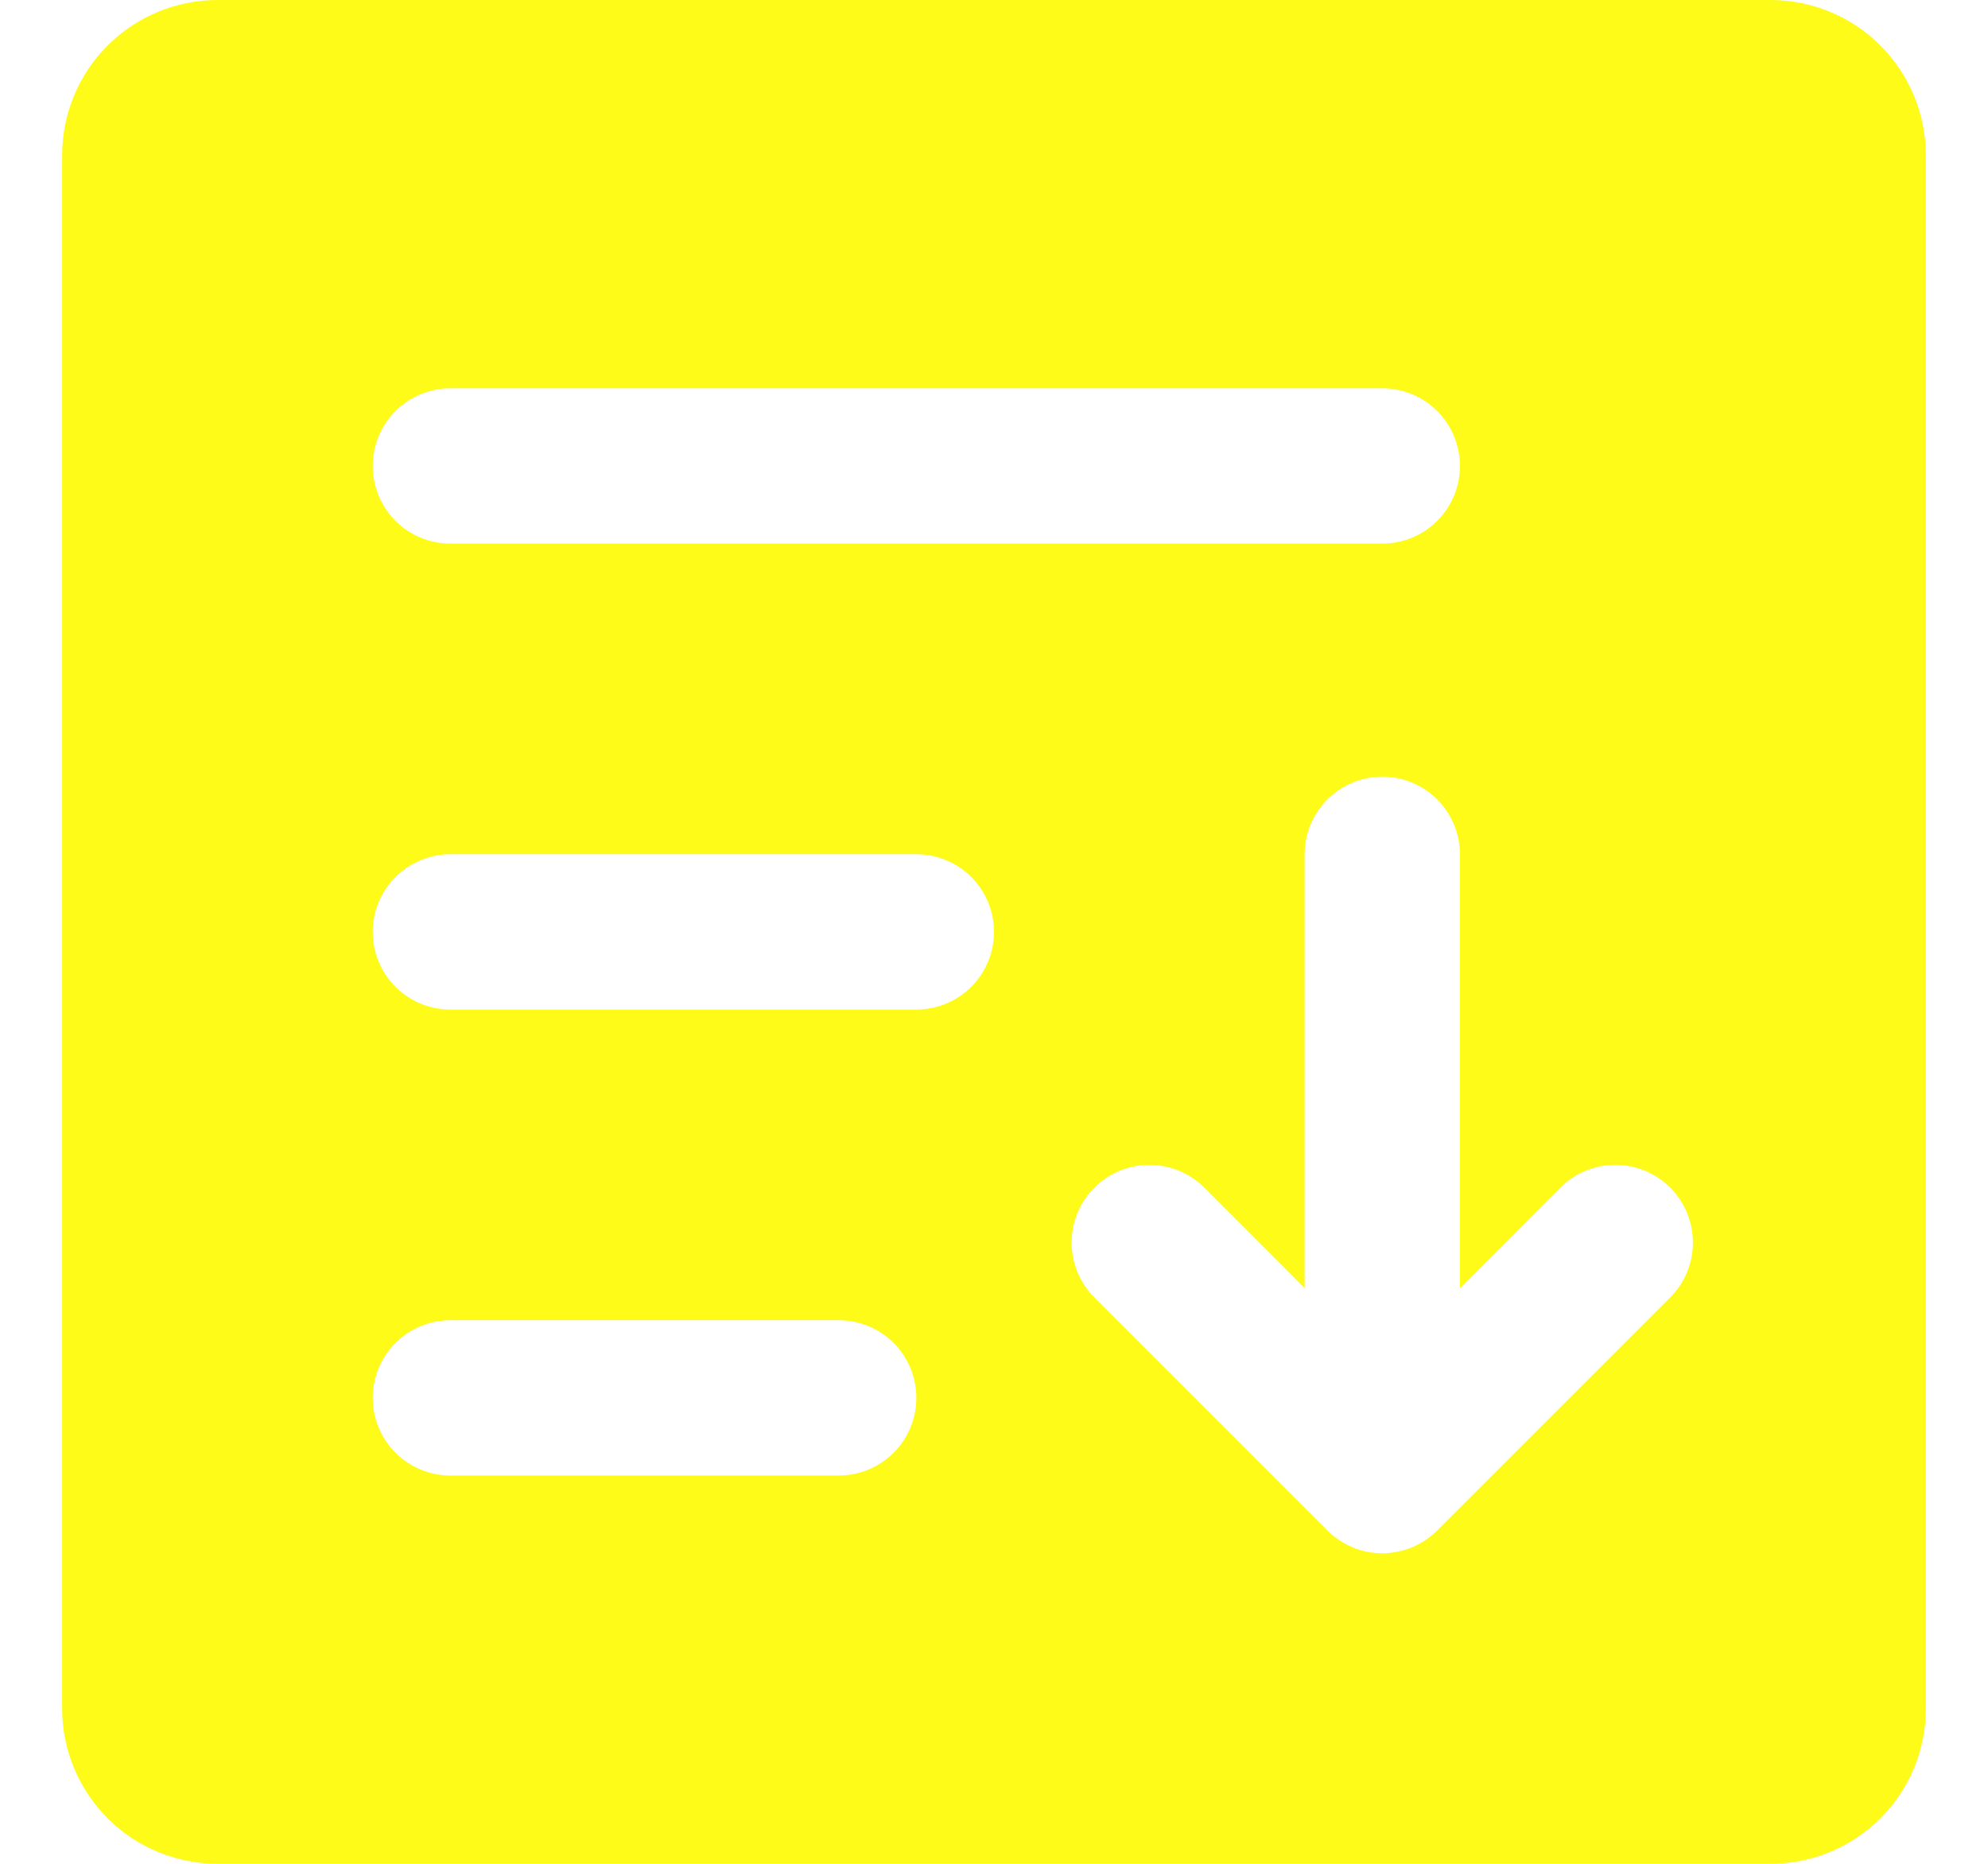
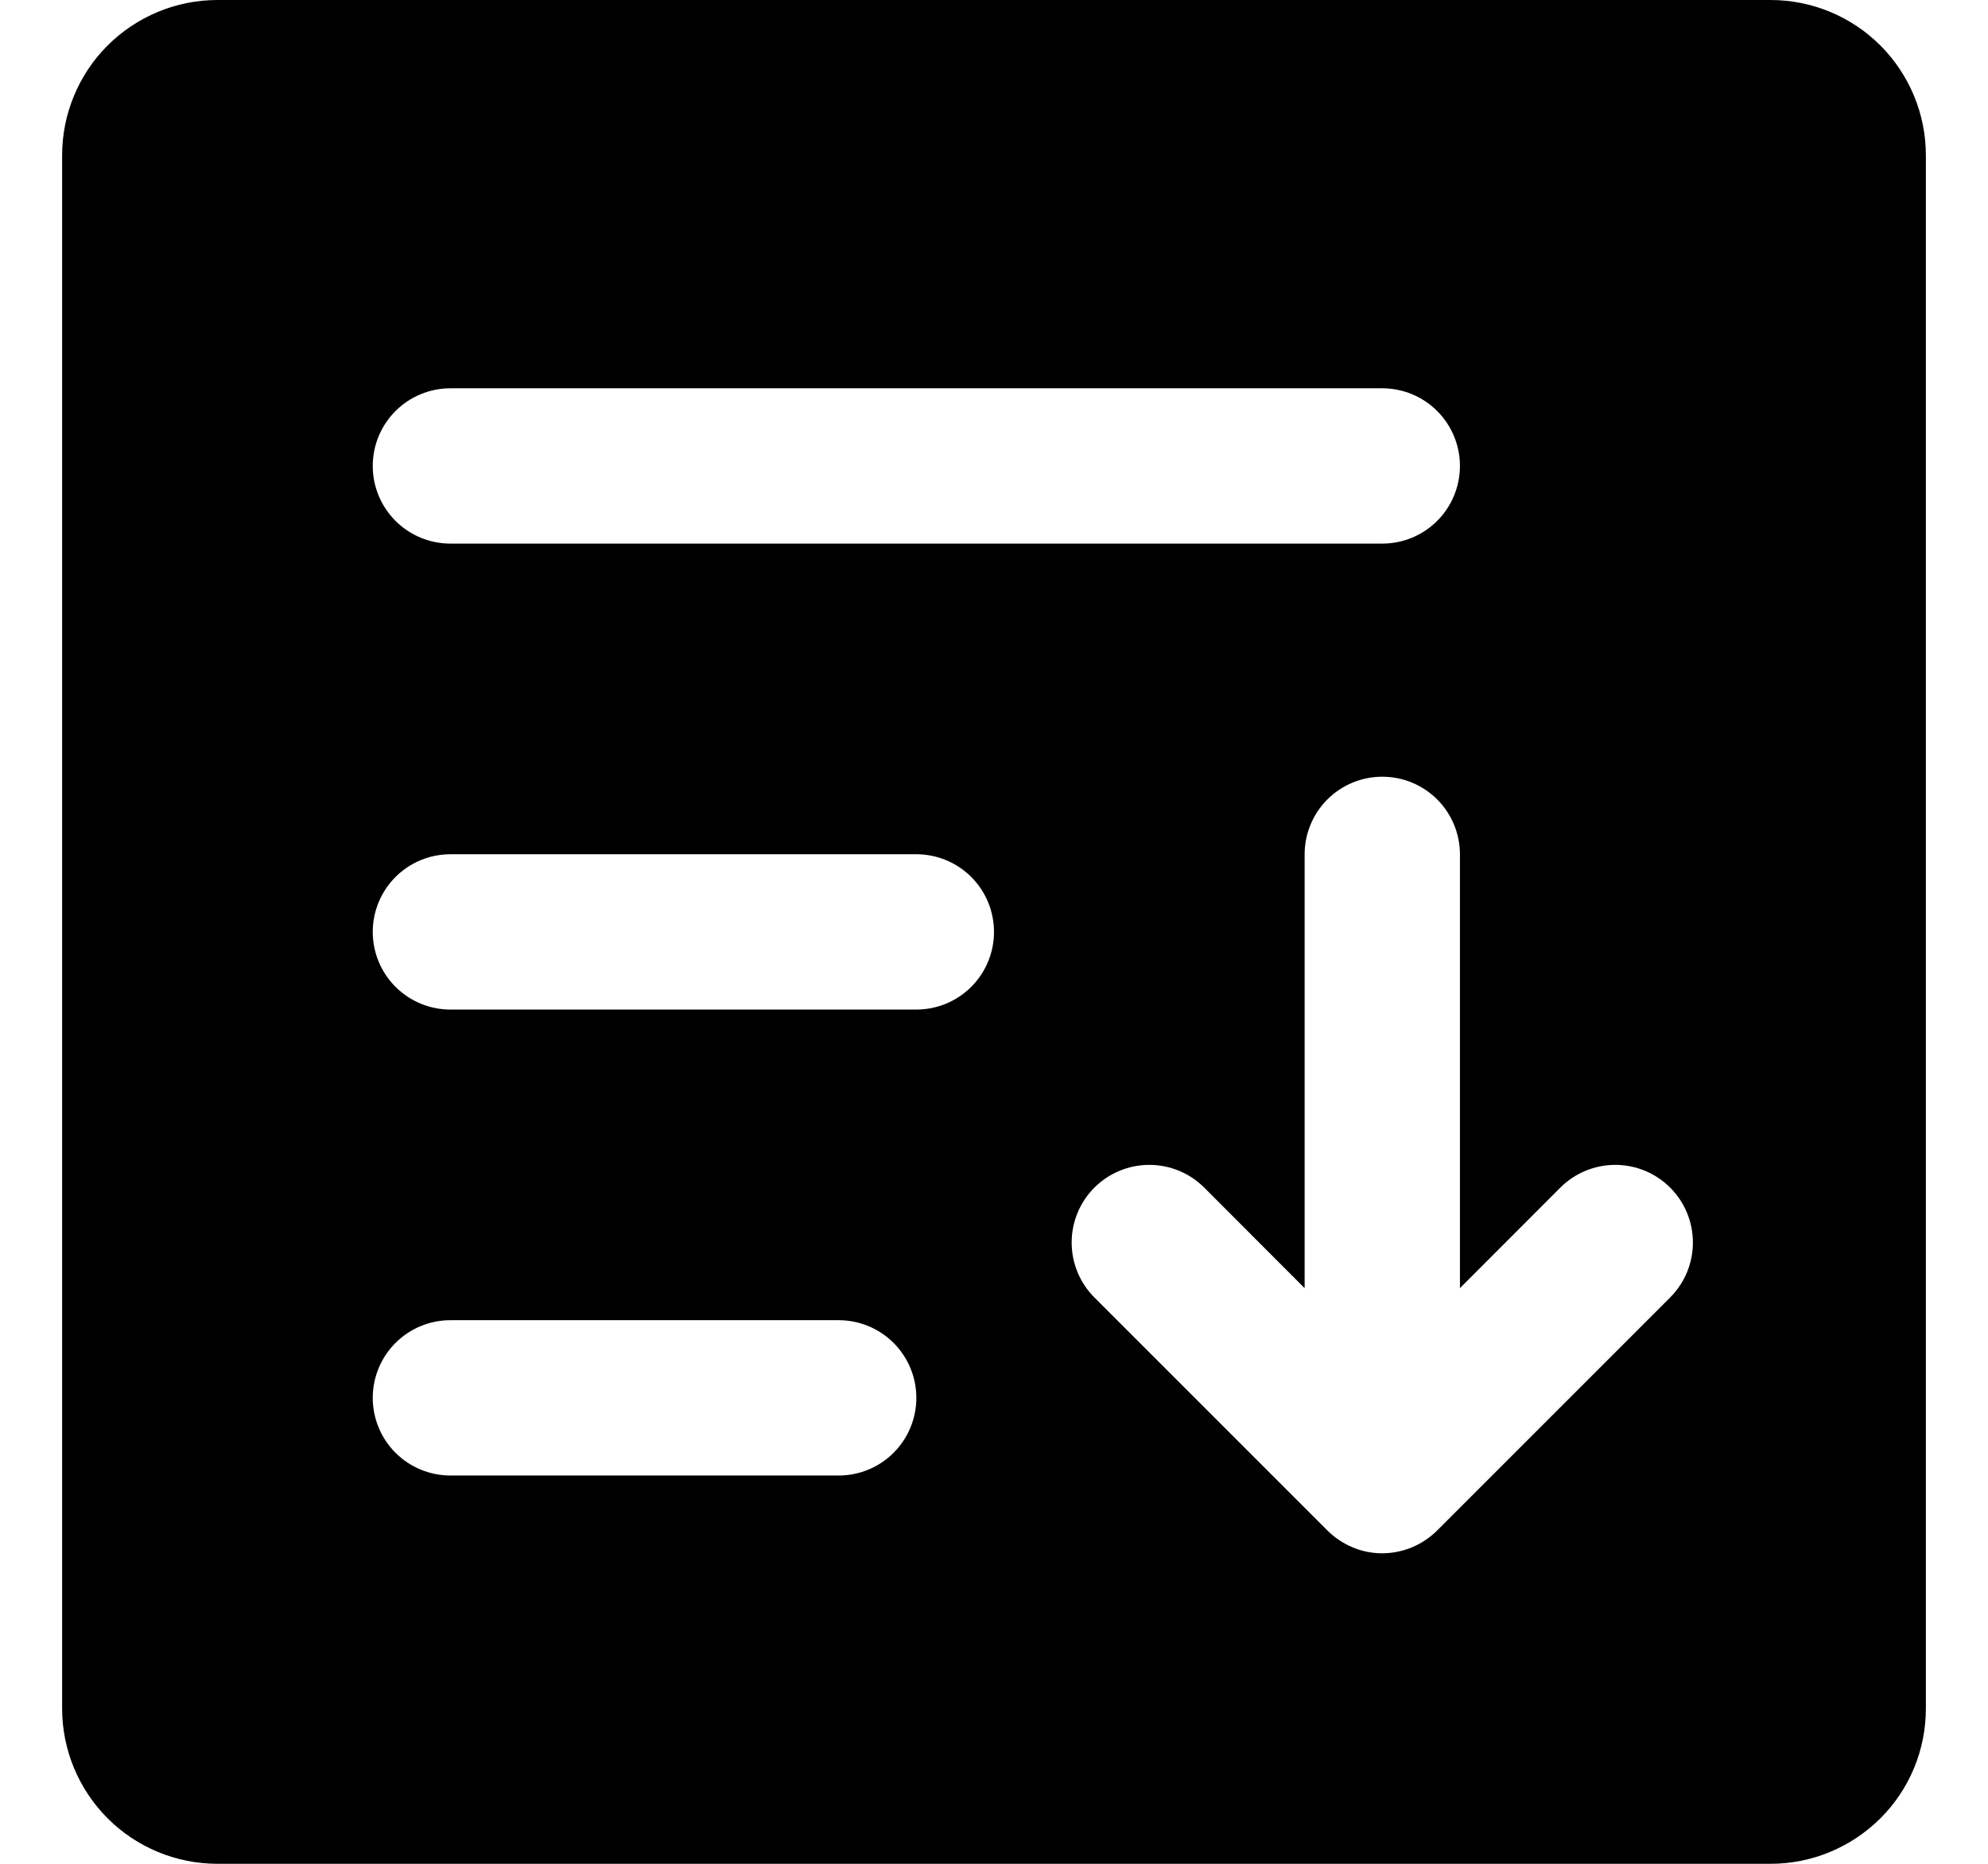
<svg xmlns="http://www.w3.org/2000/svg" fill="none" height="15" viewBox="0 0 16 15" width="16">
-   <path d="m14.25 0h-12.5c-.332 0-.649.132-.884.366-.234.234-.366.552-.366.884v12.5c0 .332.132.649.366.884.234.234.552.366.884.366h12.5c.332 0 .649-.132.884-.366s.366-.552.366-.884v-12.5c0-.332-.132-.649-.366-.884-.234-.234-.552-.366-.884-.366zm-10.625 3.125h7.5c.166 0 .325.066.442.183.117.117.183.276.183.442s-.066.325-.183.442c-.117.117-.276.183-.442.183h-7.5c-.166 0-.325-.066-.442-.183s-.183-.276-.183-.442.066-.325.183-.442.276-.183.442-.183zm3.125 8.75h-3.125c-.166 0-.325-.066-.442-.183-.117-.117-.183-.276-.183-.442s.066-.325.183-.442c.117-.117.276-.183.442-.183h3.125c.166 0 .325.066.442.183.117.117.183.276.183.442s-.066.325-.183.442c-.117.117-.276.183-.442.183zm.625-3.75h-3.75c-.166 0-.325-.066-.442-.183s-.183-.276-.183-.442.066-.325.183-.442.276-.183.442-.183h3.75c.166 0 .325.066.442.183s.183.276.183.442-.066.325-.183.442-.276.183-.442.183zm6.067 2.317-1.875 1.875c-.058.058-.127.104-.203.136-.076.031-.157.048-.239.048s-.164-.016-.239-.048c-.076-.032-.145-.078-.203-.136l-1.875-1.875c-.117-.117-.183-.276-.183-.442 0-.166.066-.325.183-.442.117-.117.276-.183.442-.183s.325.066.442.183l.808.809v-3.491c0-.166.066-.325.183-.442.117-.117.276-.183.442-.183s.325.066.442.183c.117.117.183.276.183.442v3.491l.808-.809c.117-.117.276-.183.442-.183s.325.066.442.183c.117.117.183.276.183.442 0 .166-.066.325-.183.442z" fill="#fffb18" />
+   <path d="m14.25 0h-12.5c-.332 0-.649.132-.884.366-.234.234-.366.552-.366.884v12.5c0 .332.132.649.366.884.234.234.552.366.884.366h12.5c.332 0 .649-.132.884-.366s.366-.552.366-.884v-12.5c0-.332-.132-.649-.366-.884-.234-.234-.552-.366-.884-.366zm-10.625 3.125h7.5c.166 0 .325.066.442.183.117.117.183.276.183.442s-.066.325-.183.442c-.117.117-.276.183-.442.183h-7.5c-.166 0-.325-.066-.442-.183s-.183-.276-.183-.442.066-.325.183-.442.276-.183.442-.183zm3.125 8.75h-3.125c-.166 0-.325-.066-.442-.183-.117-.117-.183-.276-.183-.442s.066-.325.183-.442c.117-.117.276-.183.442-.183h3.125c.166 0 .325.066.442.183.117.117.183.276.183.442s-.066.325-.183.442c-.117.117-.276.183-.442.183zm.625-3.75h-3.75c-.166 0-.325-.066-.442-.183s-.183-.276-.183-.442.066-.325.183-.442.276-.183.442-.183h3.75c.166 0 .325.066.442.183s.183.276.183.442-.066.325-.183.442-.276.183-.442.183zm6.067 2.317-1.875 1.875c-.058.058-.127.104-.203.136-.076.031-.157.048-.239.048s-.164-.016-.239-.048c-.076-.032-.145-.078-.203-.136l-1.875-1.875c-.117-.117-.183-.276-.183-.442 0-.166.066-.325.183-.442.117-.117.276-.183.442-.183s.325.066.442.183l.808.809v-3.491c0-.166.066-.325.183-.442.117-.117.276-.183.442-.183s.325.066.442.183c.117.117.183.276.183.442v3.491l.808-.809c.117-.117.276-.183.442-.183s.325.066.442.183c.117.117.183.276.183.442 0 .166-.066.325-.183.442z" fill="currentColor" />
</svg>
